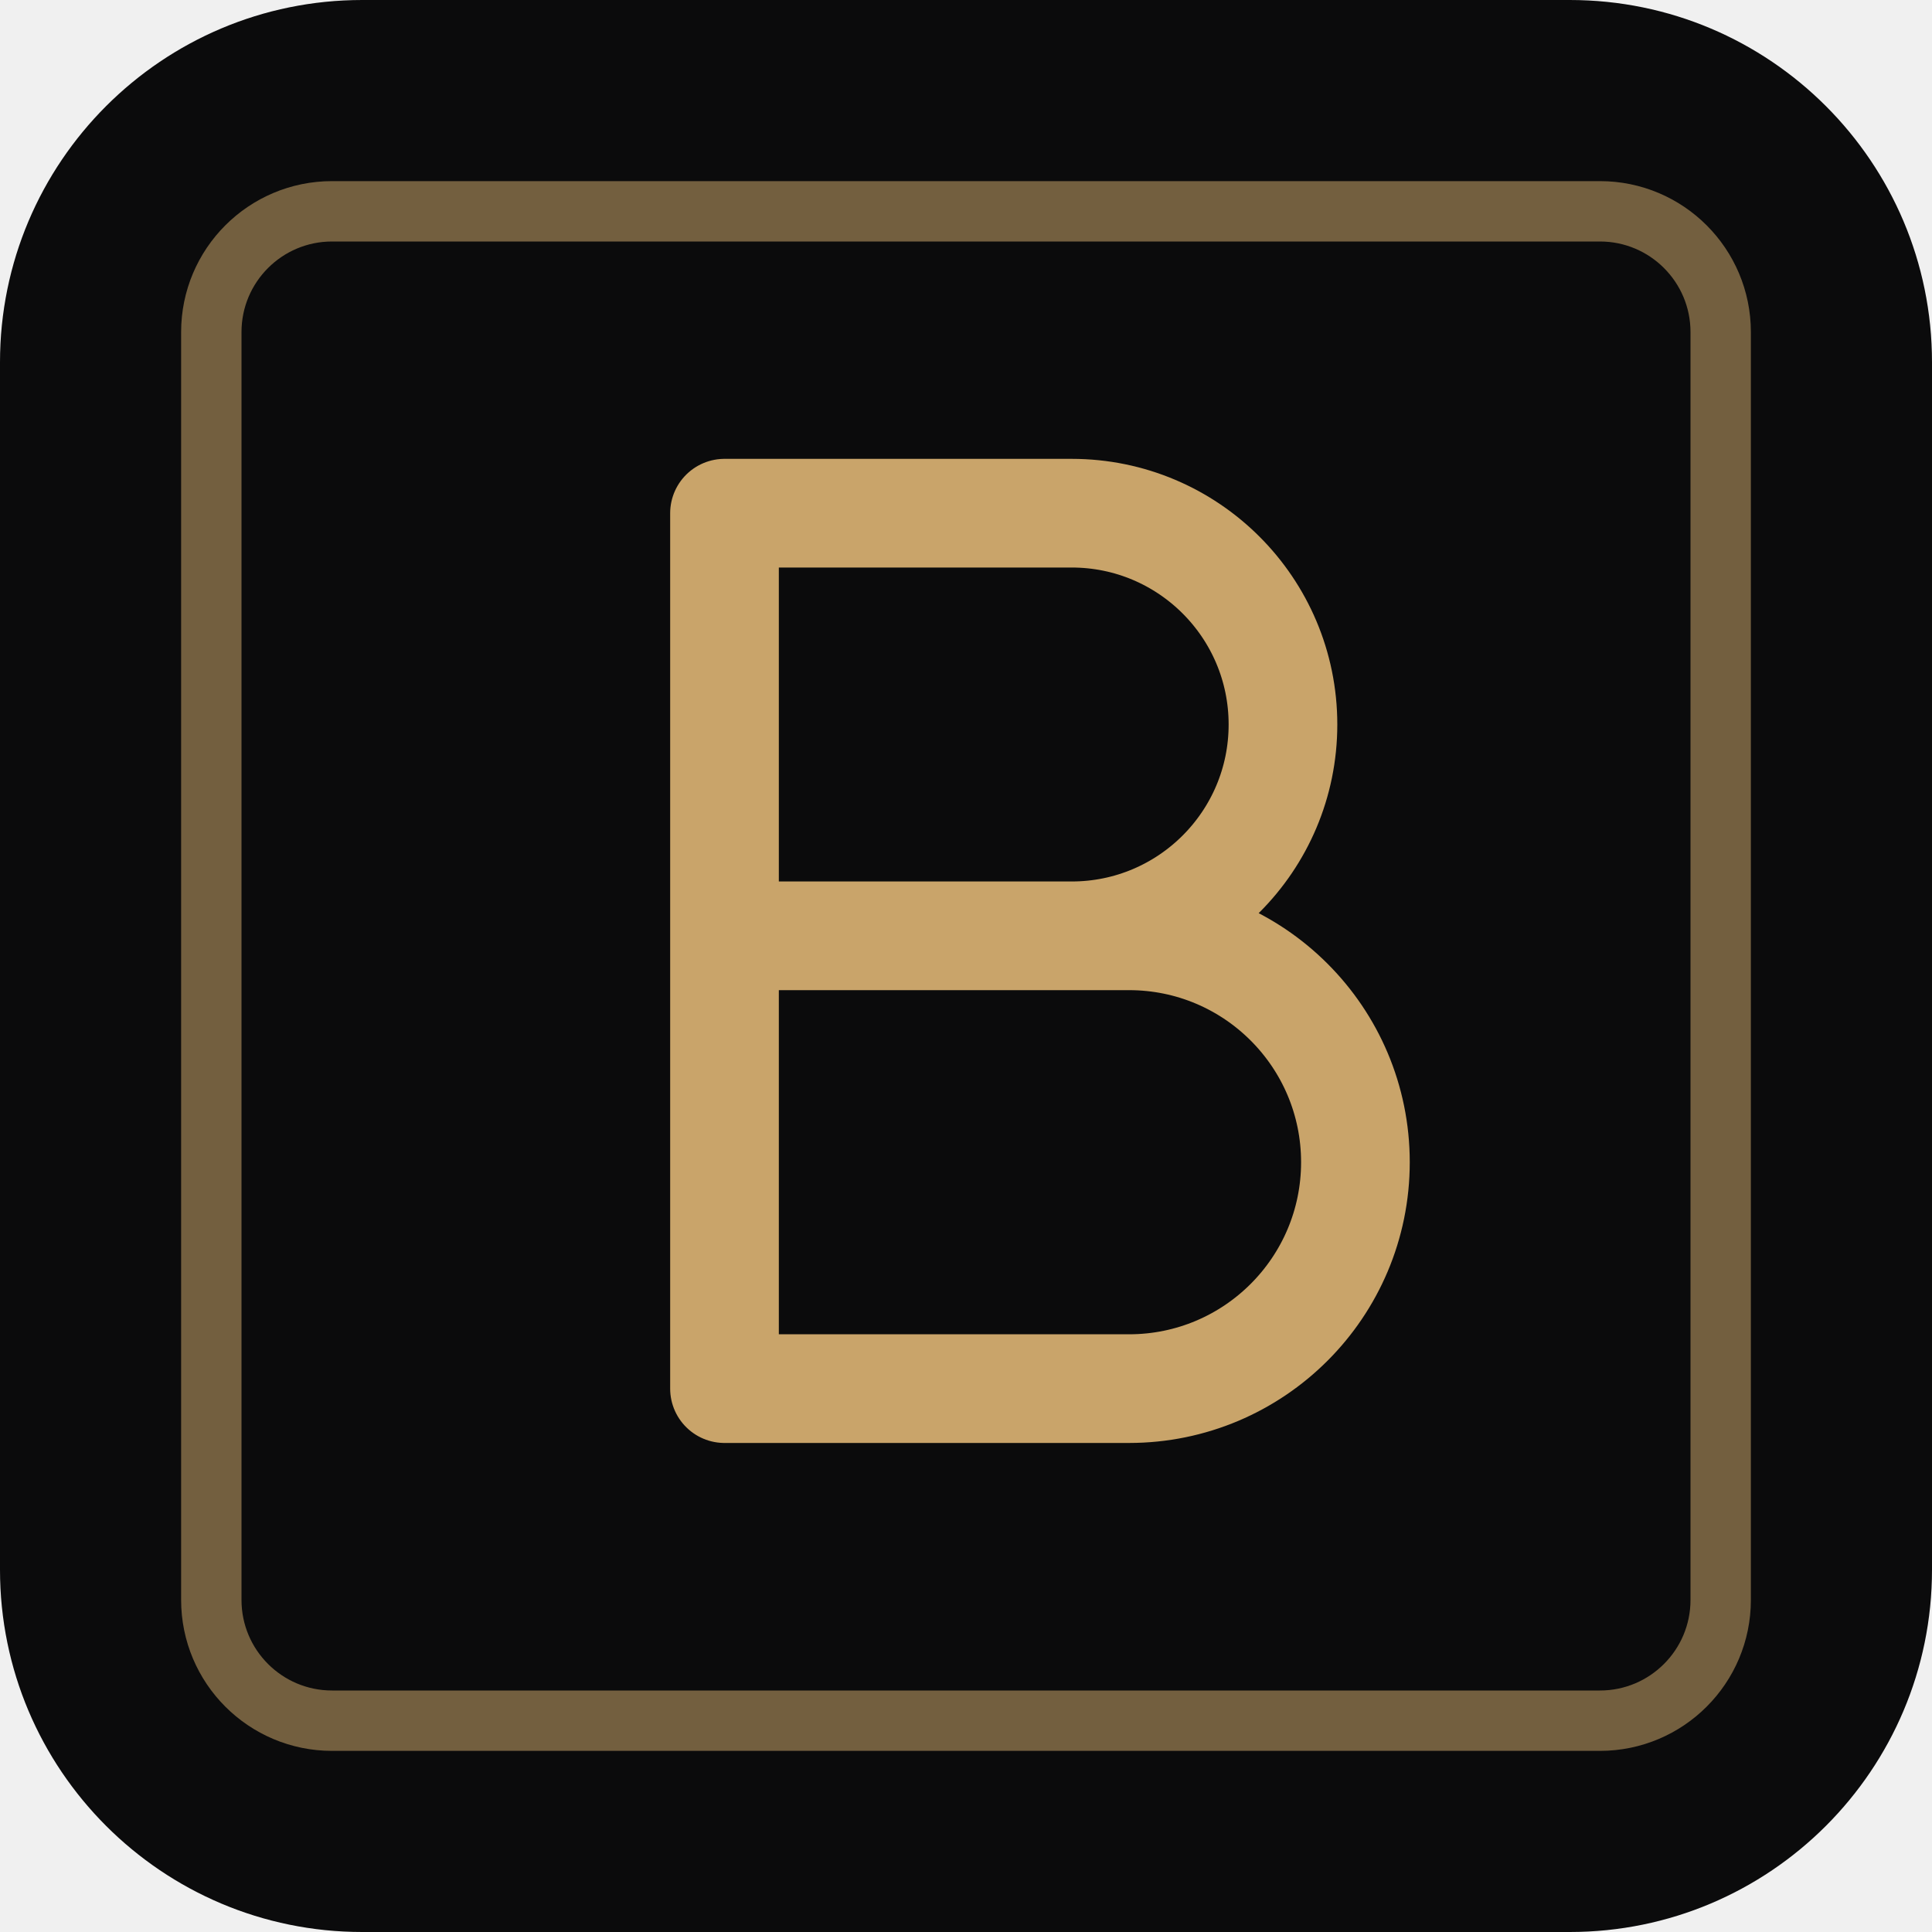
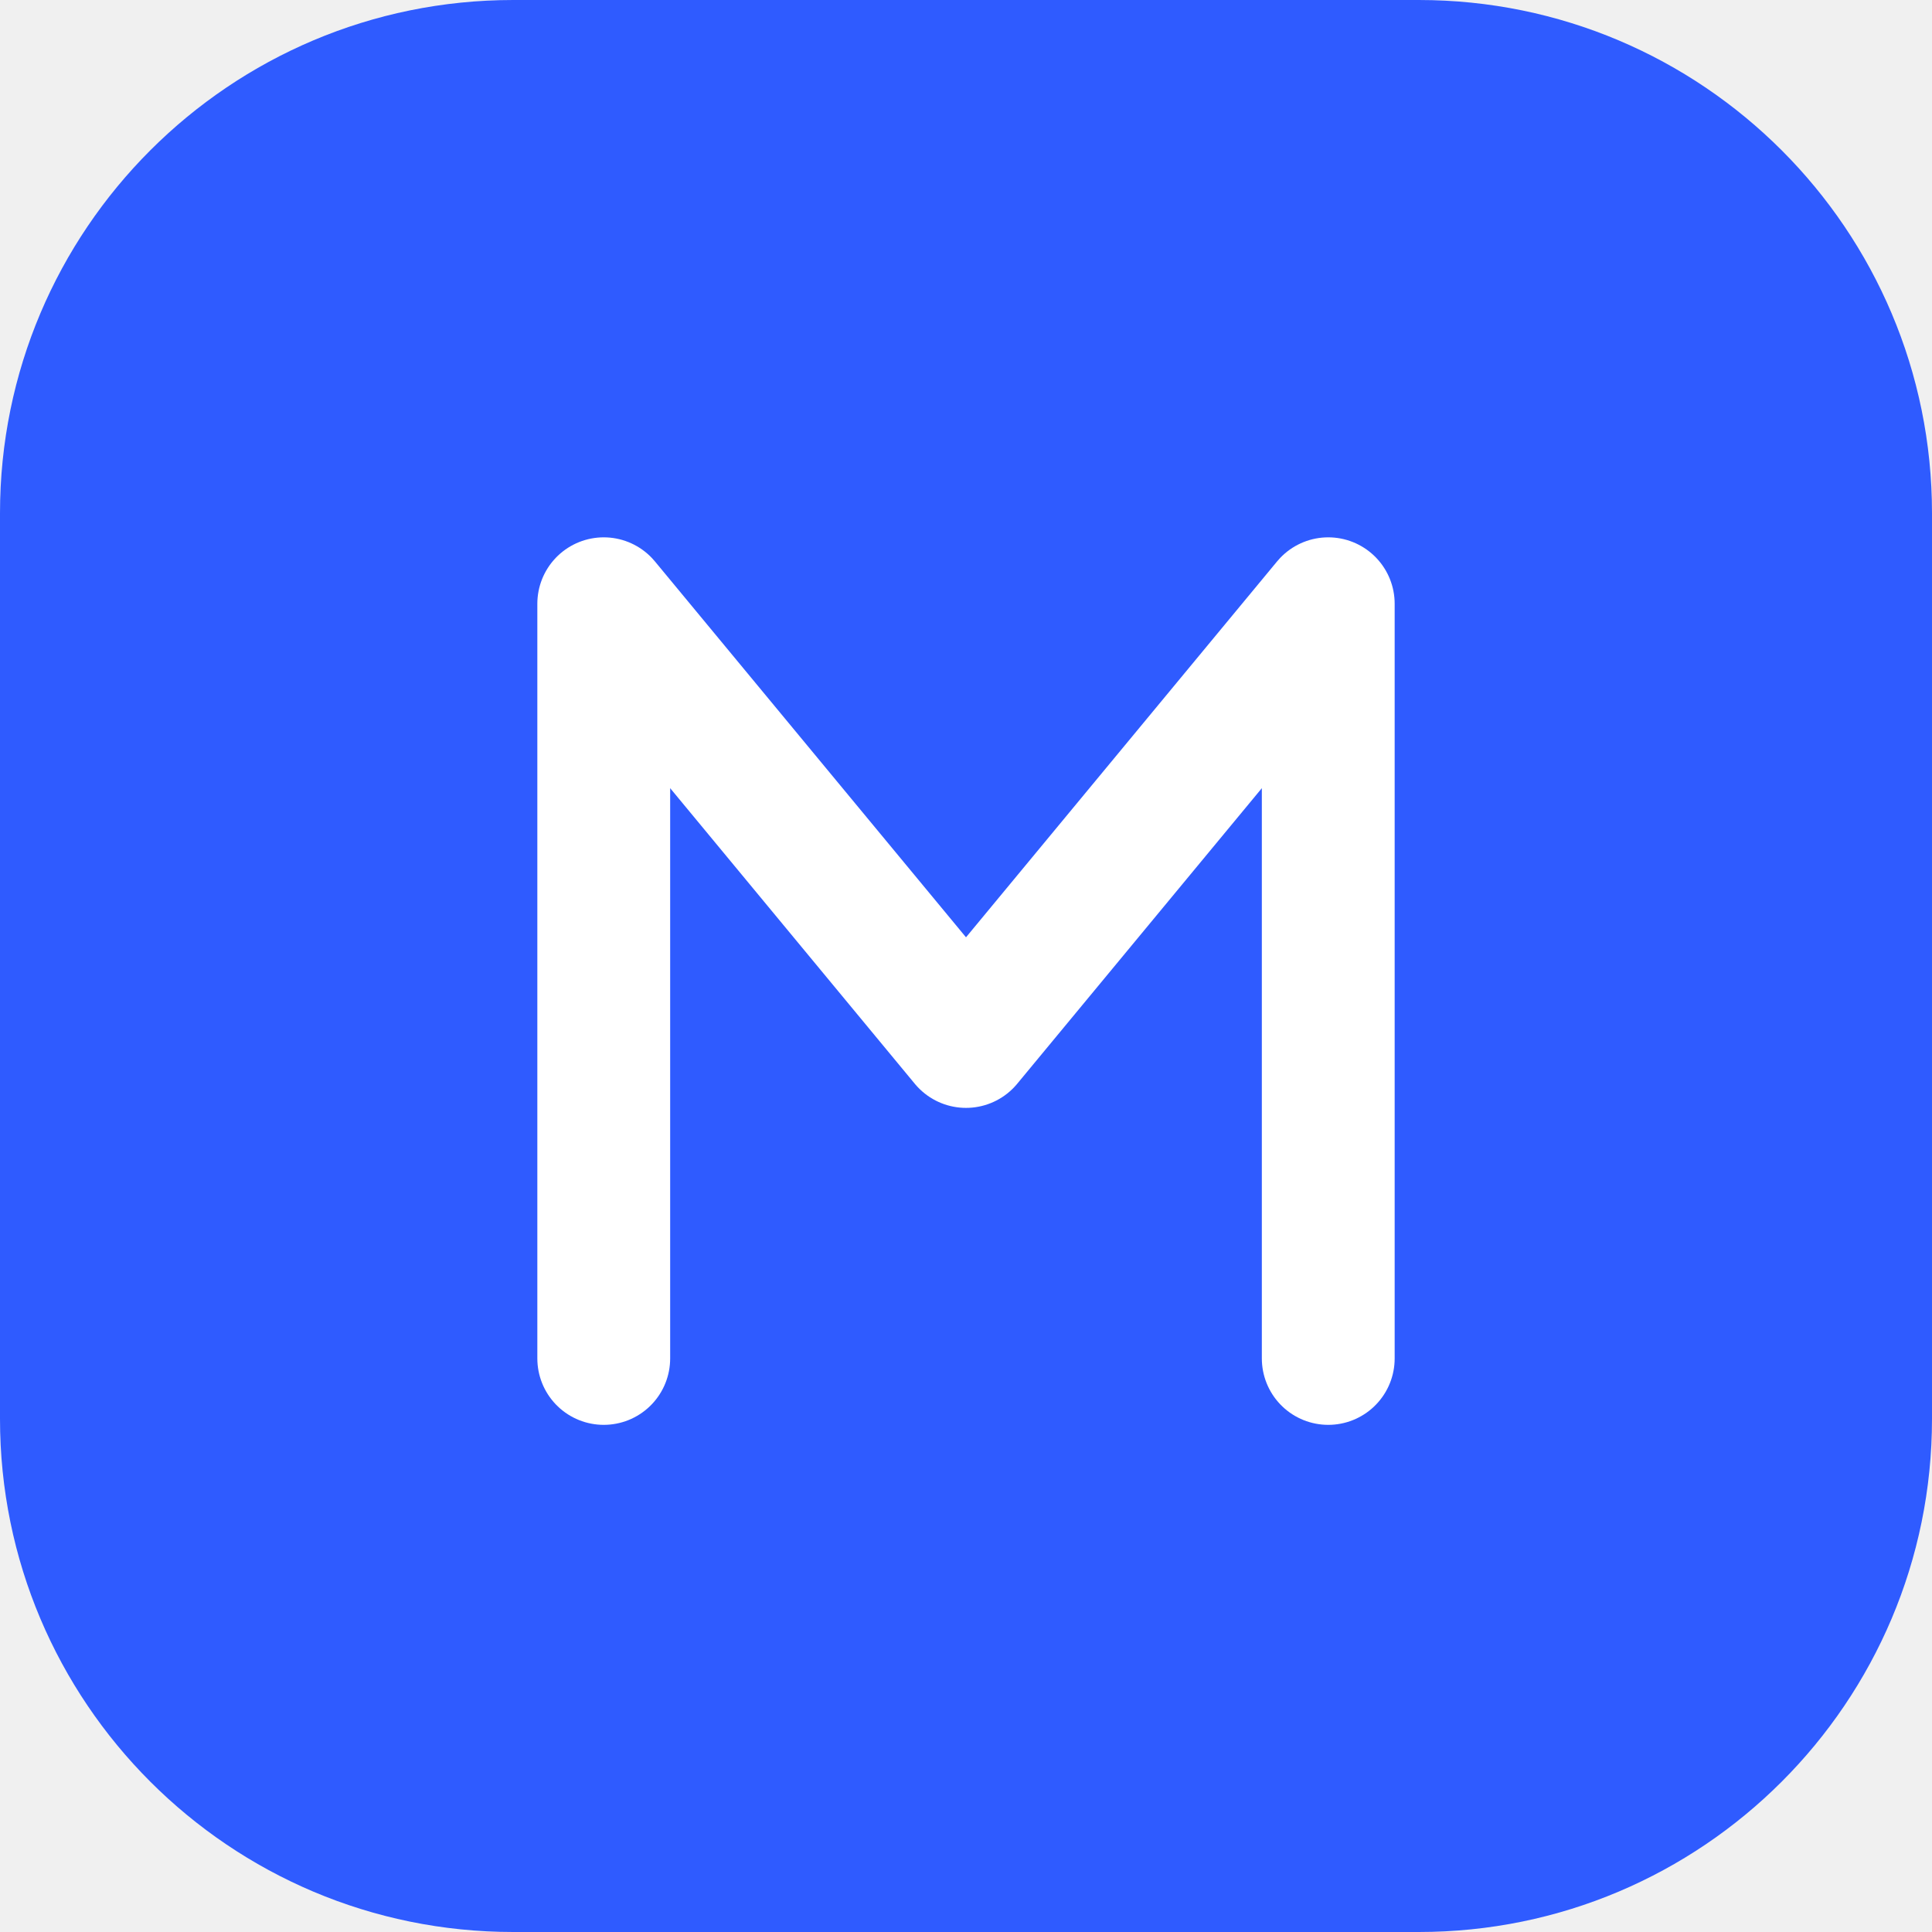
<svg xmlns="http://www.w3.org/2000/svg" viewBox="0 0 64 64">
-   <rect width="64" height="64" rx="12" fill="#0b0b0c" />
-   <rect x="7" y="7" width="50" height="50" rx="4" fill="none" stroke="#c9a46a" stroke-opacity=".55" stroke-width="2" />
-   <path d="M24 17v29M24 17h11.5a7 7 0 0 1 0 14H24m0 0h13.4a7.5 7.5 0 0 1 0 15H24" fill="none" stroke="#c9a46a" stroke-width="3.6" stroke-linecap="round" stroke-linejoin="round" />
+   <rect width="64" height="64" rx="17" fill="#2f5bff" />
+   <path d="M20 45V20l12 14.5L44 20v25" fill="none" stroke="#fff" stroke-width="4.4" stroke-linecap="round" stroke-linejoin="round" />
</svg>
